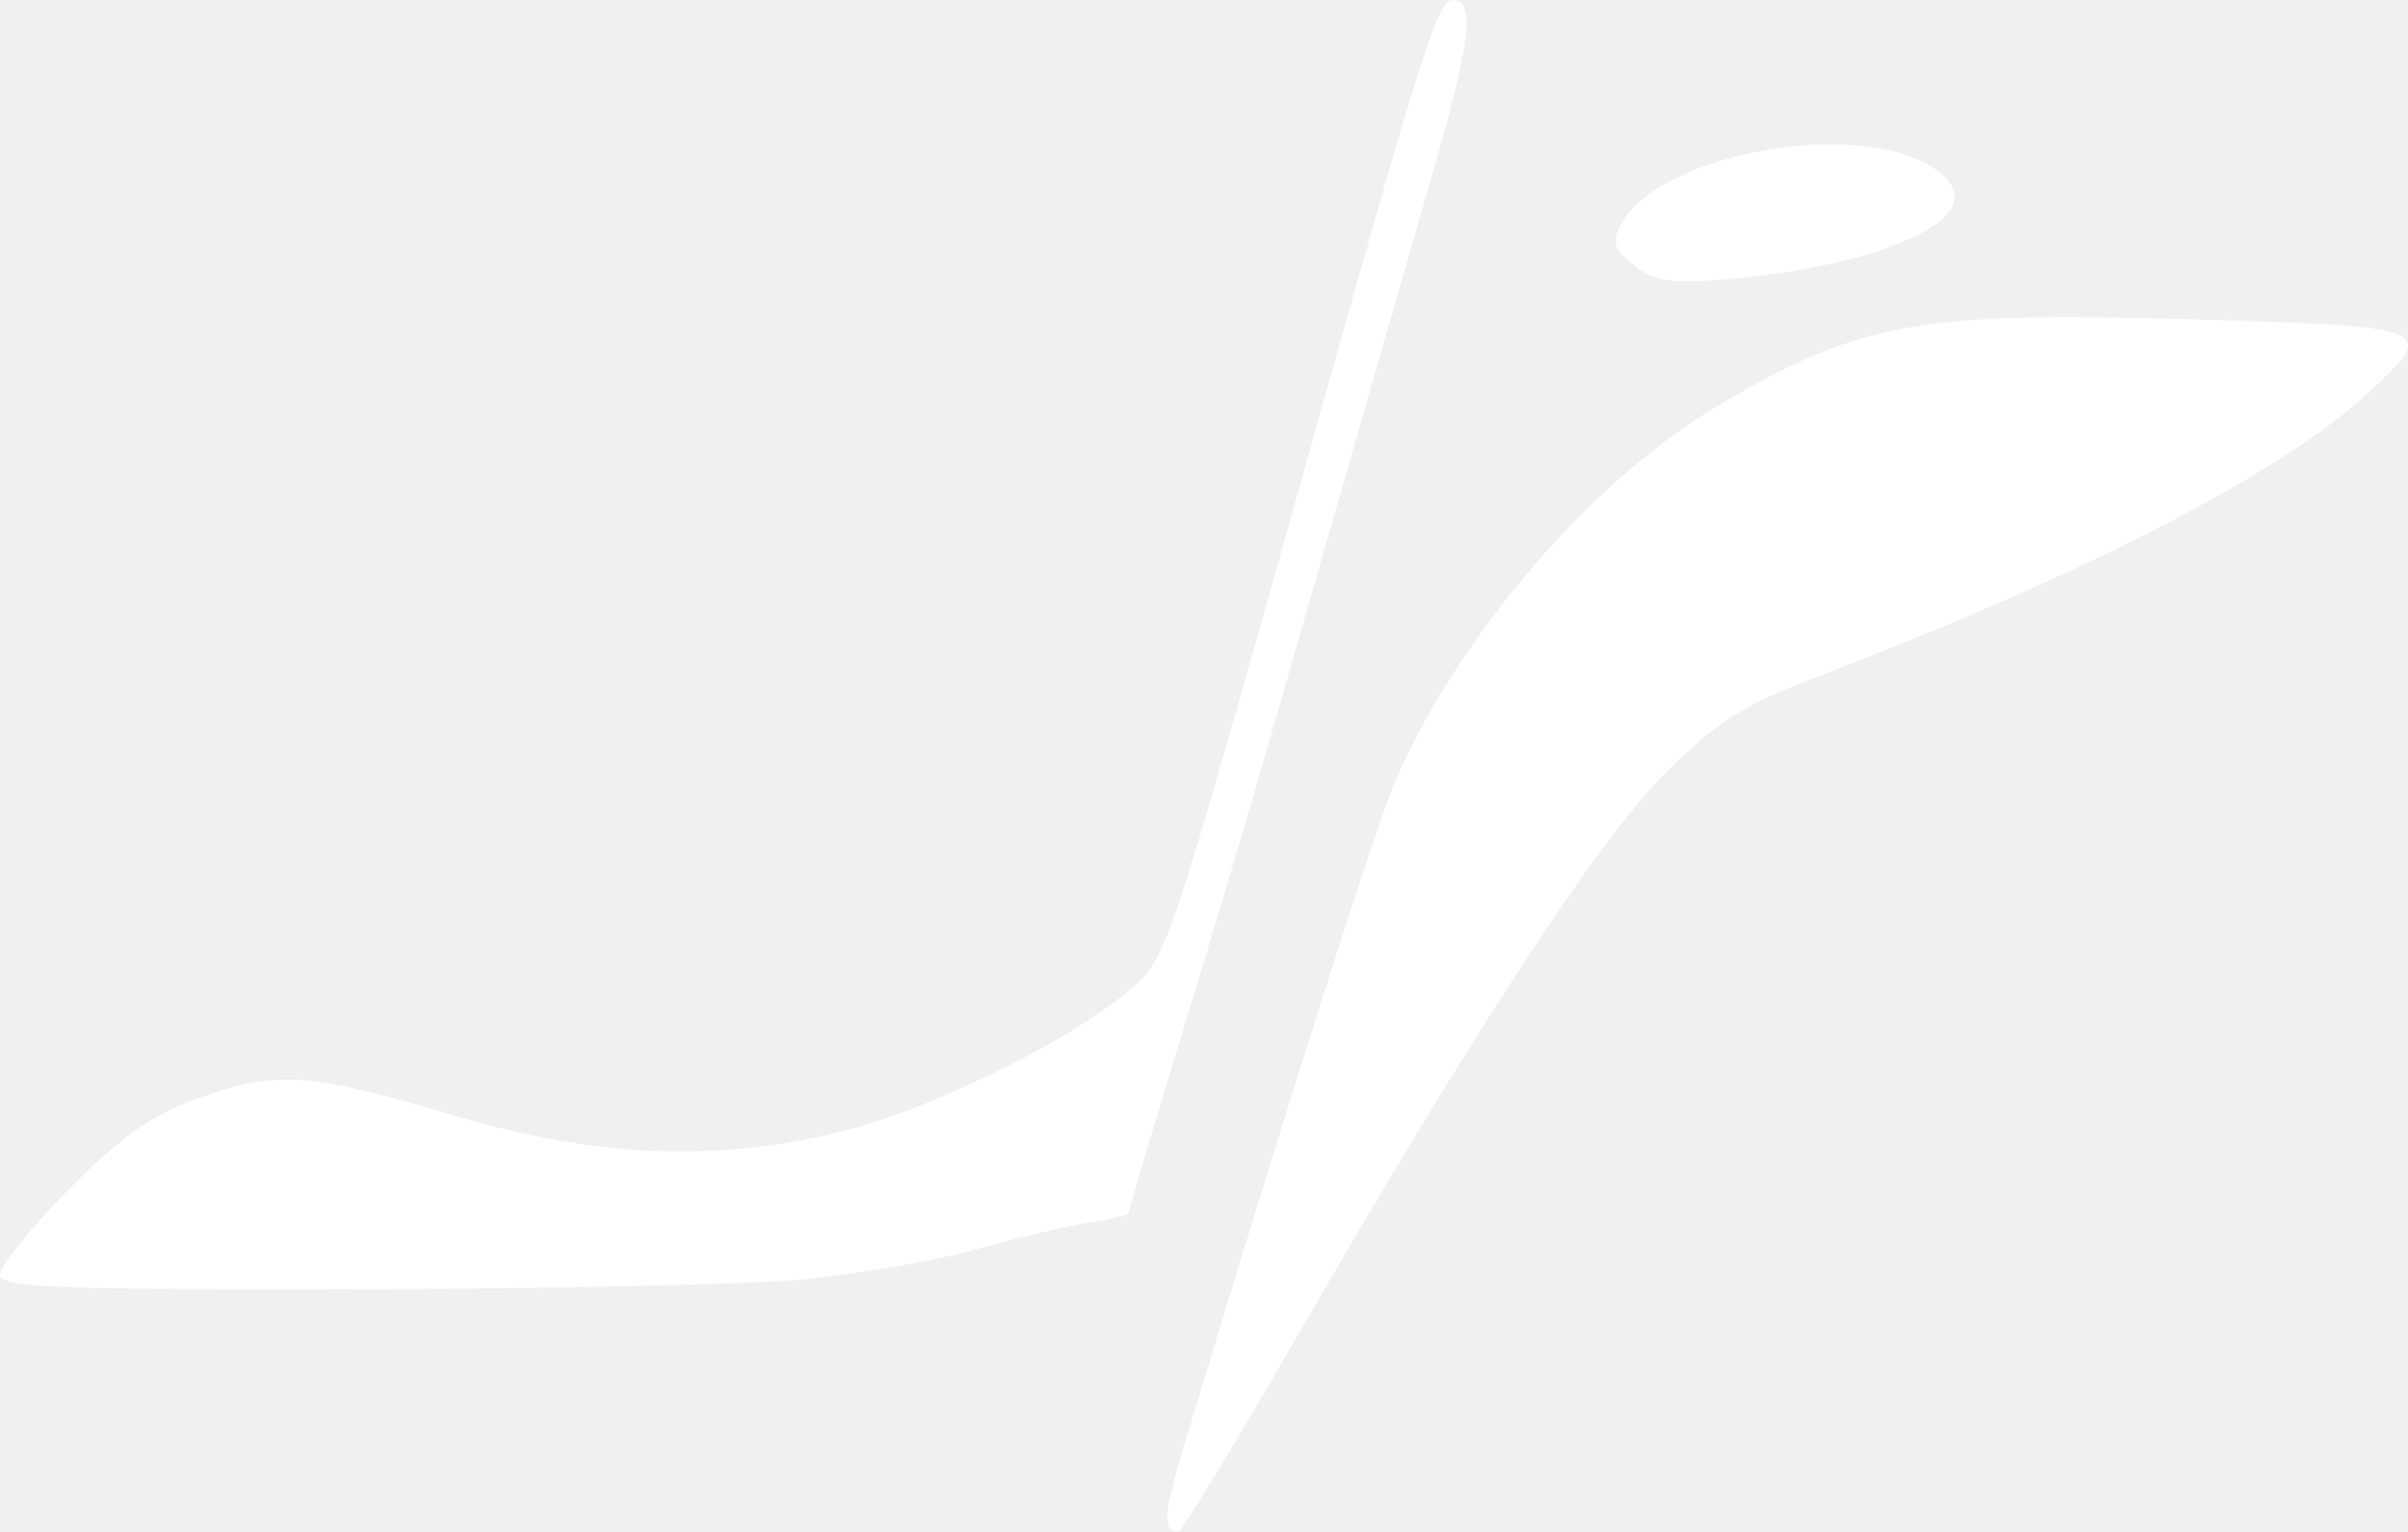
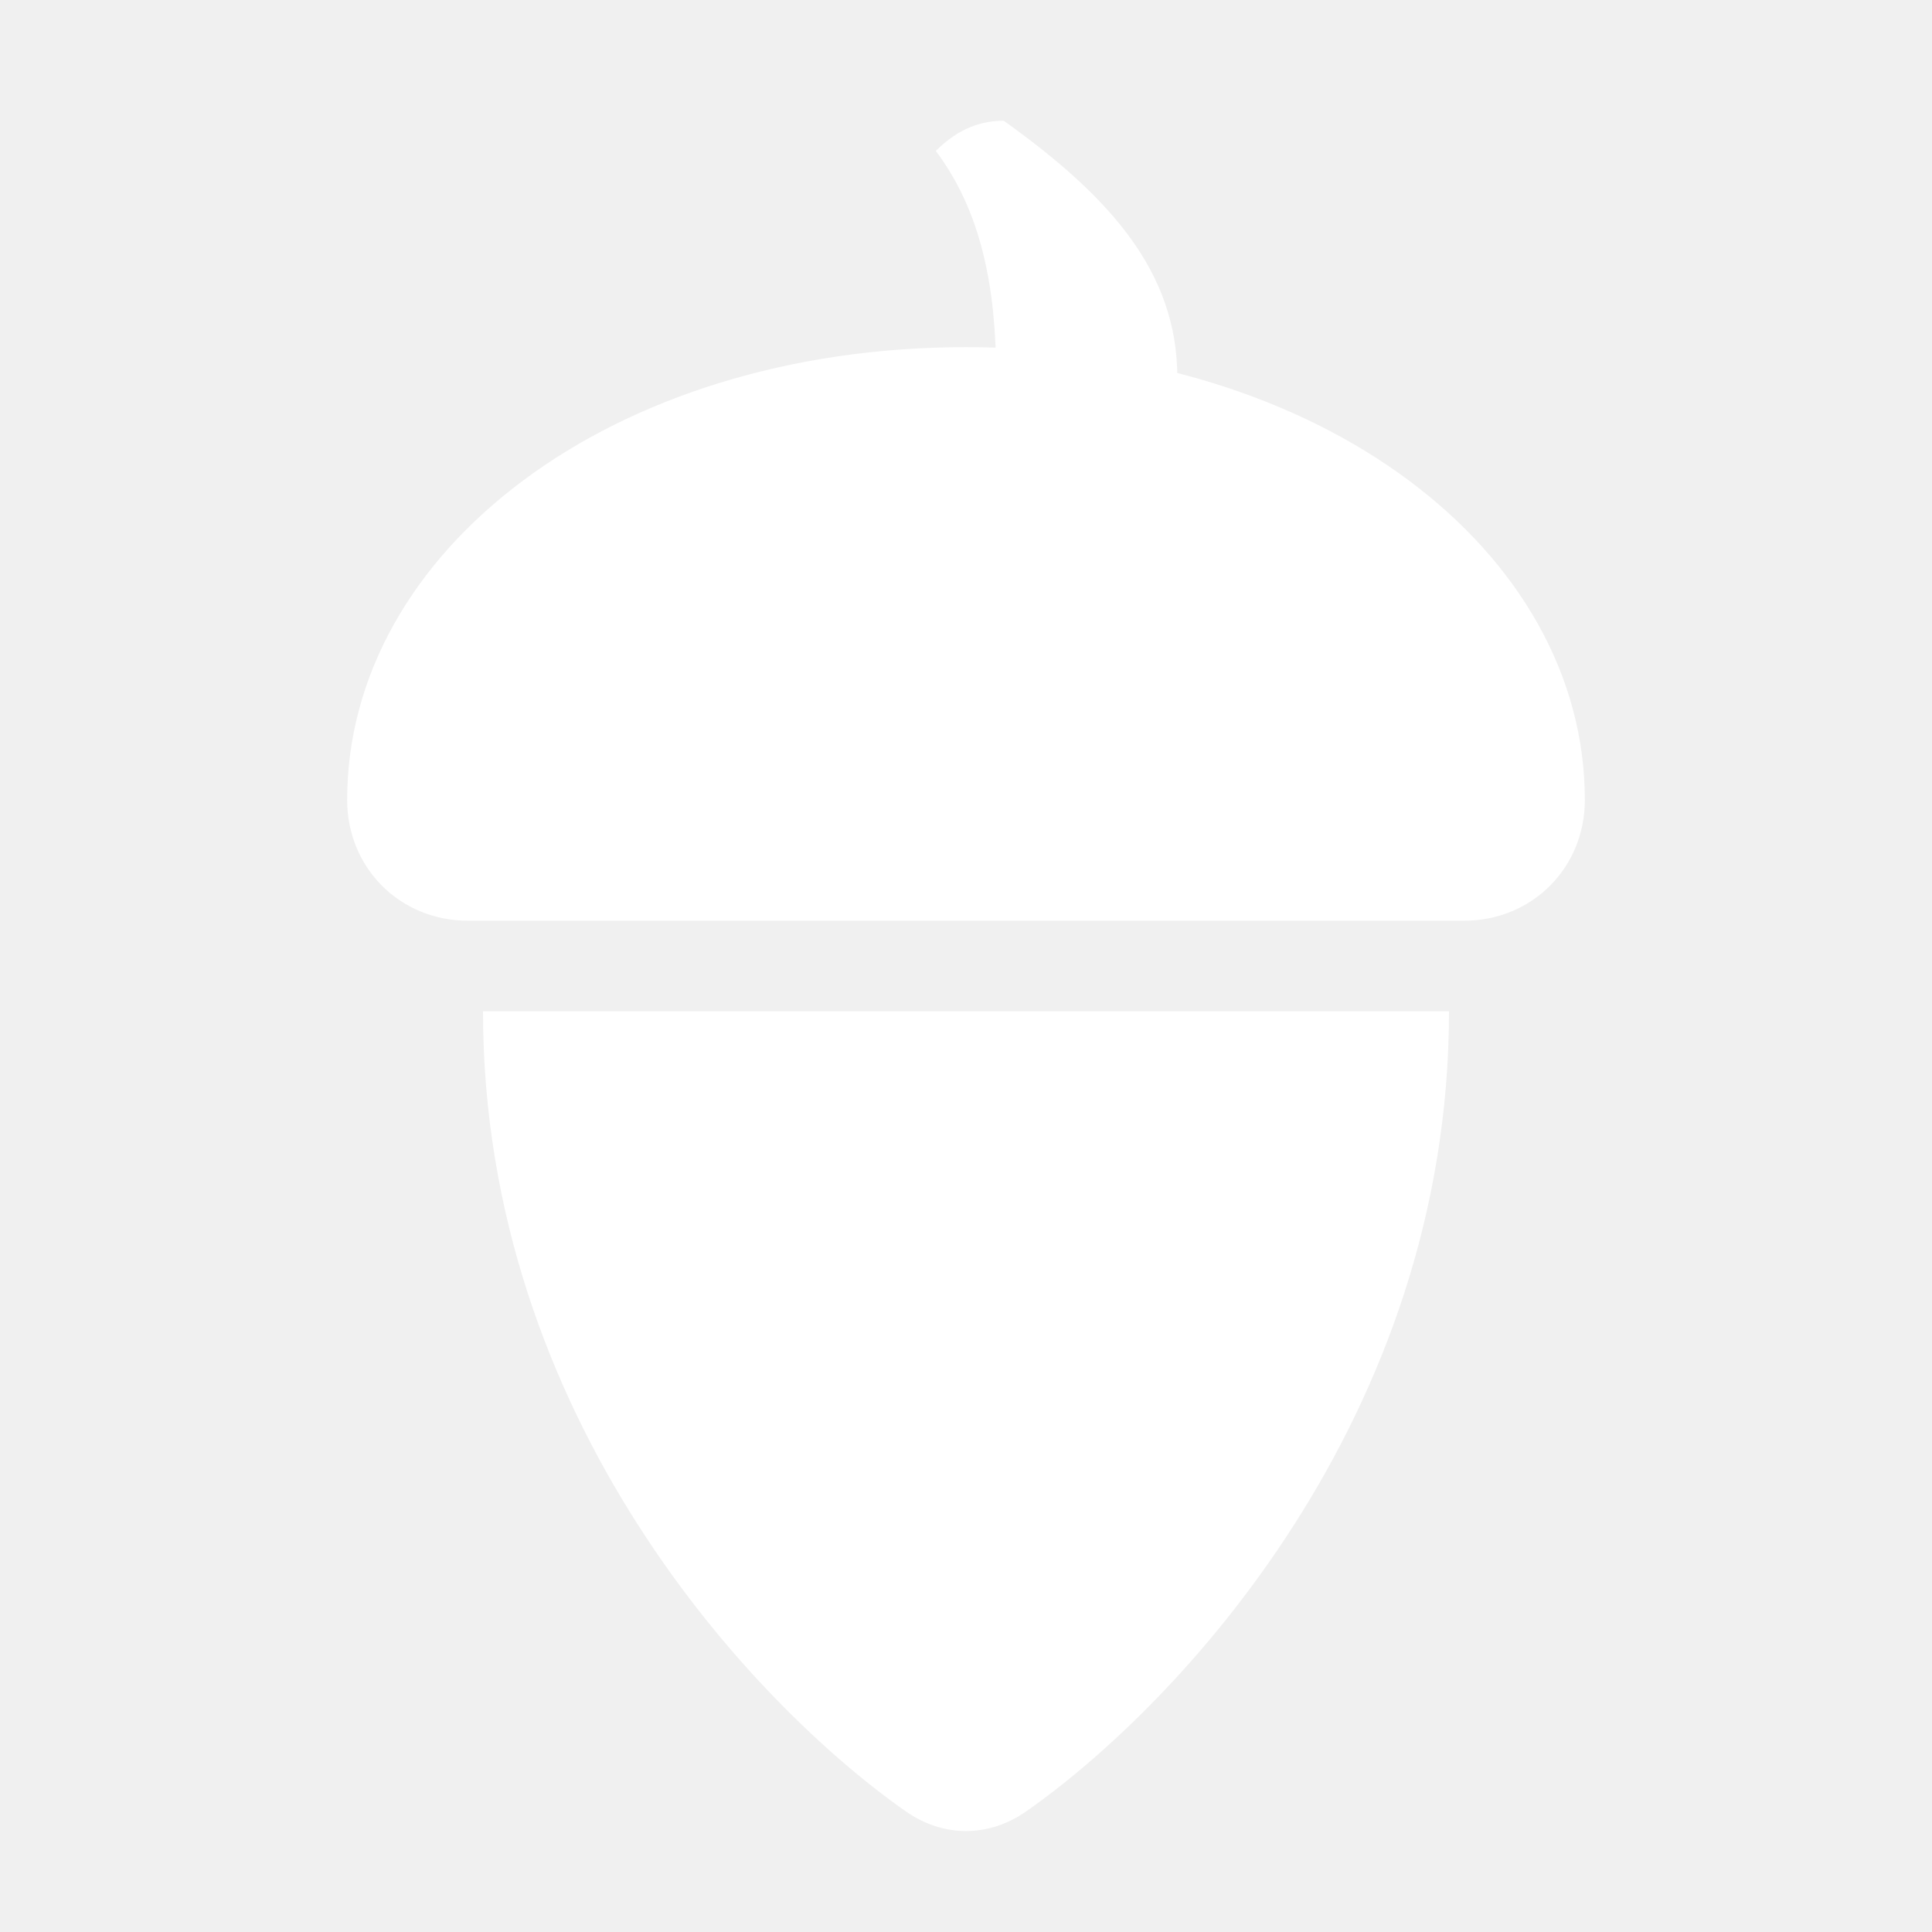
- <svg xmlns="http://www.w3.org/2000/svg" version="1.1" id="svg1" width="318.602" height="202.667" viewBox="0 0 318.602 202.667">
-   <defs id="defs1" />
-   <g id="g1" style="display:inline" transform="translate(-6.666667,-70.66667)">
-     <path style="display:inline;fill:#ffffff" d="m 177.813,248.333 c 23.823,-41.298 40.54,-66.846 49.512,-75.667 6.817,-6.702 10.074,-8.737 20.073,-12.545 34.578,-13.167 61.047,-26.787 72.372,-37.243 9.629,-8.89 9.343,-9.011 -23.437,-9.964 -35.718,-1.038 -43.73,0.421 -62.175,11.323 -16.721,9.883 -34.201,30.112 -42.747,49.472 -2.574,5.83 -14.813,44.306 -27.964,87.907 -2.86,9.483 -3.025,11.716 -0.862,11.716 0.444,0 7.297,-11.25 15.228,-25 z m -65.146,-8.323 C 120,239.333 130.5,237.51 136,235.96 c 5.5,-1.55 12.25,-3.138 15,-3.529 2.75,-0.391 5,-0.955 5,-1.253 0,-0.298 2.151,-7.585 4.781,-16.193 8.492,-27.802 12.213,-40.416 21.137,-71.652 4.819,-16.867 11.235,-39.185 14.258,-49.596 5.128,-17.661 5.748,-23.07 2.643,-23.07 -1.849,0 -4.07,6.908 -16.722,52 -21.79,77.659 -20.808,74.744 -26.848,79.723 -7.593,6.258 -25.039,14.825 -36.109,17.73 -17.095,4.487 -33.411,3.867 -53.117,-2.016 -18.569,-5.544 -23.143,-5.803 -33.64,-1.904 -5.875,2.182 -9.864,5.044 -16.717,11.991 -4.95,5.019 -9,10.029 -9,11.134 0,1.752 5.928,2.003 46.333,1.964 25.483,-0.025 52.333,-0.6 59.667,-1.278 z M 252.695,104.637 c 12.183,-3.487 15.773,-7.896 9.638,-11.836 -10.193,-6.547 -36.198,-1.773 -41.194,7.562 -1.256,2.346 -0.987,3.204 1.684,5.375 2.695,2.191 4.6,2.477 12.539,1.882 5.149,-0.386 12.949,-1.728 17.333,-2.983 z" id="path1" />
+ <svg xmlns="http://www.w3.org/2000/svg" version="1.1" width="256" height="256" viewBox="0 0 256 256">
+   <g id="acorn" style="fill:#ffffff">
+     <path d="M133 16c14 10 23 20 23 34h-24c0-12-2-22-8-30 3-3 6-4 9-4z" />
+     <path d="M128 46c-47 0-82 27-82 60 0 9 7 16 16 16h132c9 0 16-7 16-16 0-33-35-60-82-60z" />
+     <path d="M64 134h128c0 54-36 92-56 106-5 3.5-11 3.5-16 0-20-14-56-52-56-106z" />
  </g>
</svg>
